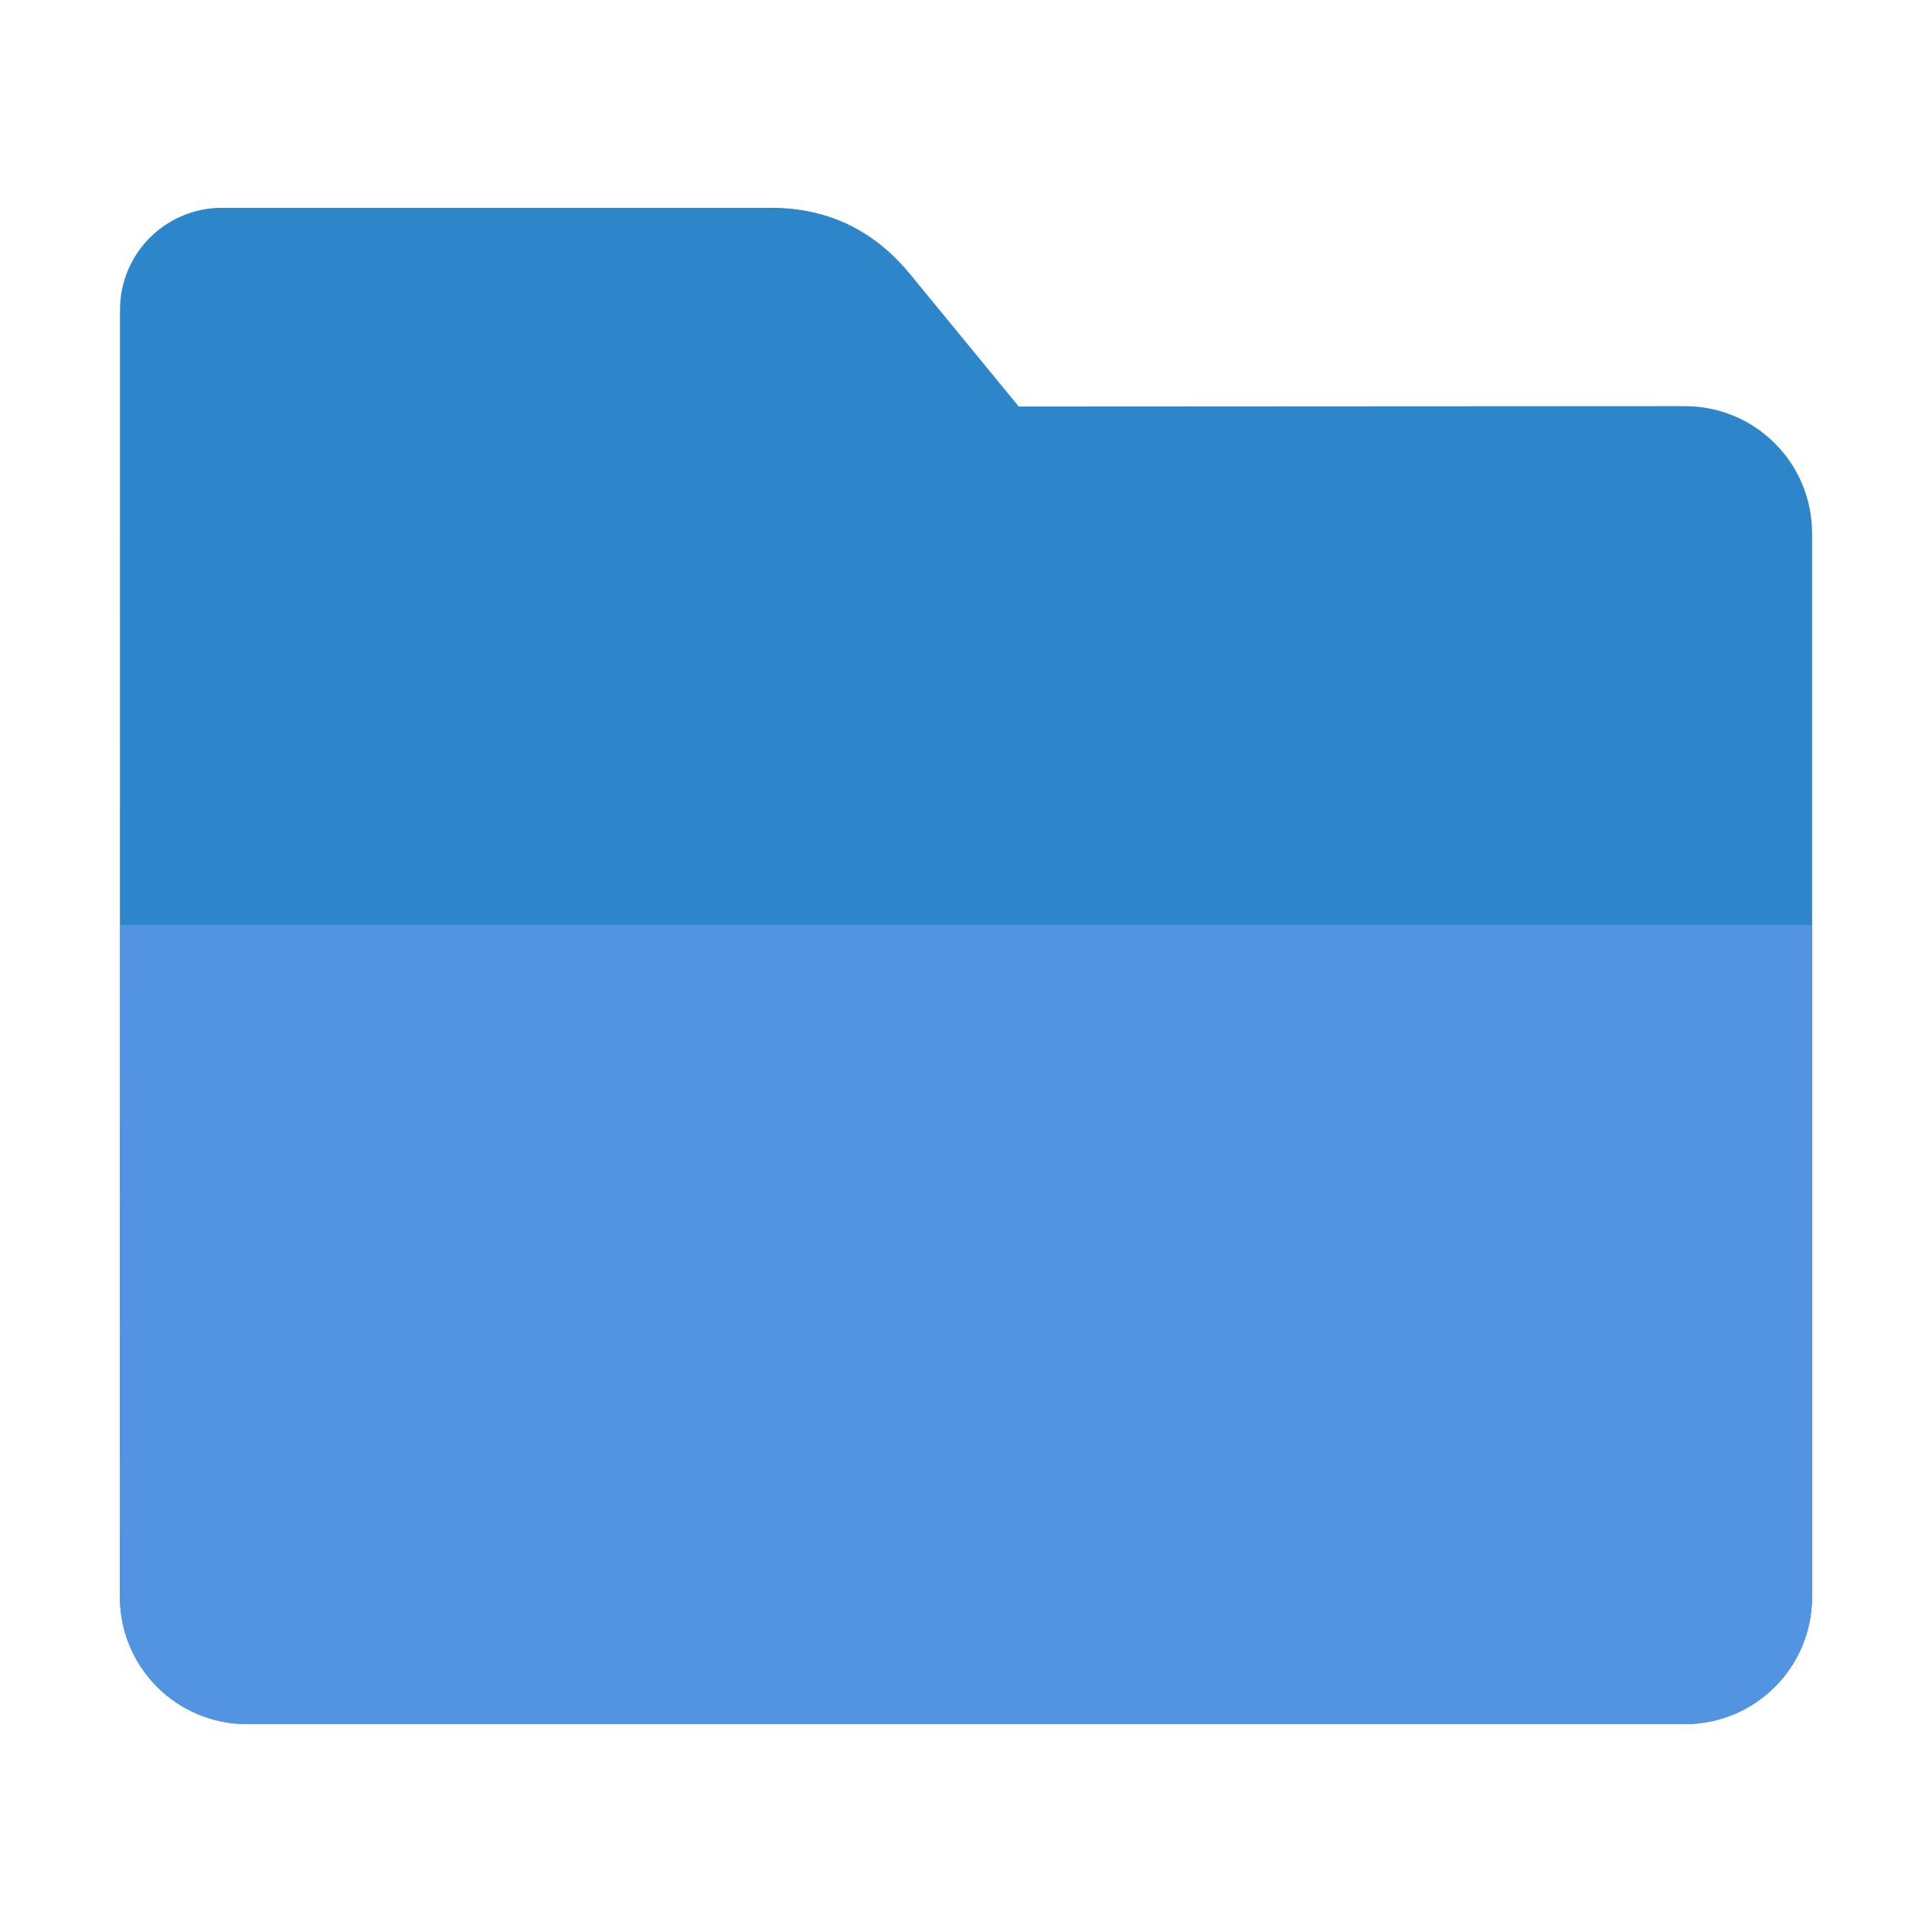
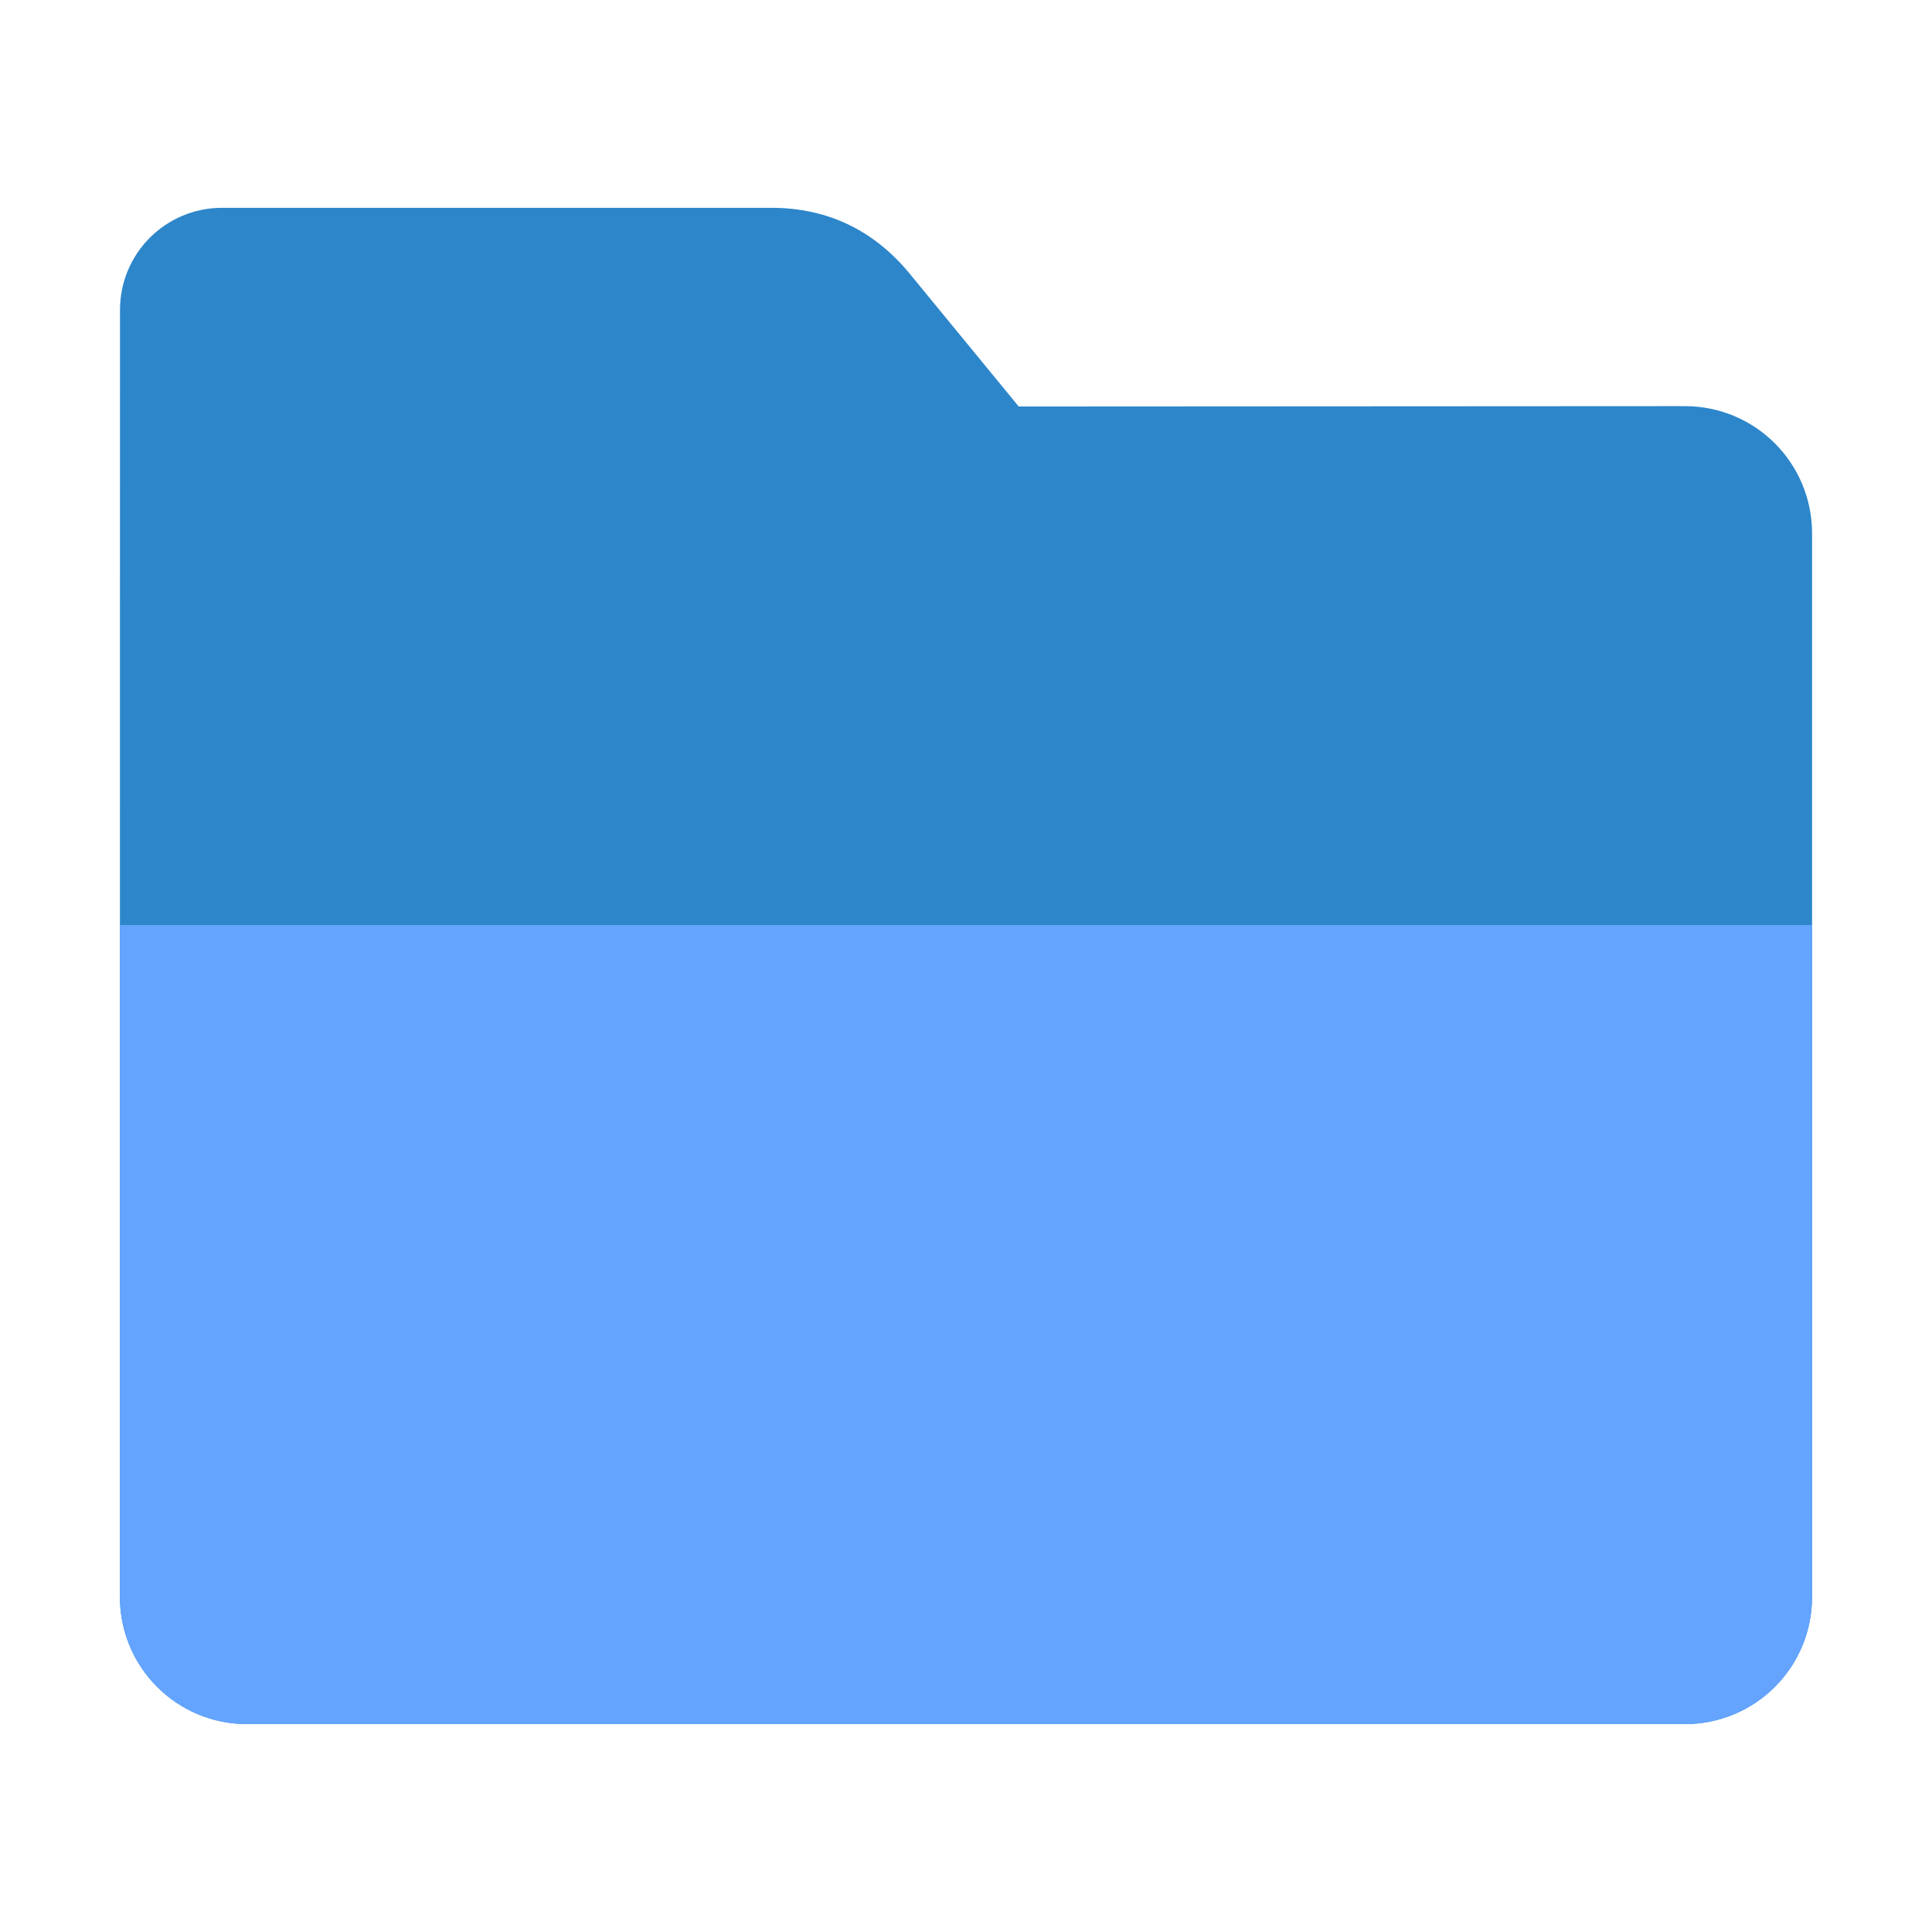
<svg xmlns="http://www.w3.org/2000/svg" width="32" height="32" version="1" id="svg12">
  <defs id="defs16" />
  <path style="fill:#2d86ca;fill-opacity:1;stroke:none;stroke-width:0.145;stroke-miterlimit:4;stroke-dasharray:none;stroke-opacity:1" d="m 27.904,6.727 c 1.169,-7.38e-4 2.11,0.941 2.11,2.11 V 26.447 c 0,1.169 -0.941,2.11 -2.11,2.11 H 4.096 c -1.169,0 -2.11,-0.941 -2.11,-2.11 l 7.31e-4,-16.245 7.31e-4,-5.067 c 0,-0.938 0.755,-1.693 1.693,-1.693 h 9.091 c 0.938,0 1.705,0.371 2.3,1.096 l 1.802,2.195 z" id="rect4549" />
-   <path style="fill:#5294e2;fill-opacity:1;stroke:none;stroke-width:0.145;stroke-miterlimit:4;stroke-dasharray:none;stroke-opacity:1" d="M 30.013,15.322 V 26.447 c 0,1.169 -0.941,2.11 -2.11,2.11 H 4.096 c -1.169,0 -2.11,-0.941 -2.11,-2.11 l 5.01e-4,-11.125 c 10.665,0 20.26,-1e-6 28.026,-1e-6 z" id="rect4549-3" />
+   <path style="fill:#64a4ff;fill-opacity:1;stroke:none;stroke-width:0.145;stroke-miterlimit:4;stroke-dasharray:none;stroke-opacity:1" d="M 30.013,15.322 V 26.447 c 0,1.169 -0.941,2.11 -2.11,2.11 H 4.096 c -1.169,0 -2.11,-0.941 -2.11,-2.11 l 5.01e-4,-11.125 c 10.665,0 20.26,-1e-6 28.026,-1e-6 z" id="rect4549-3" />
</svg>
